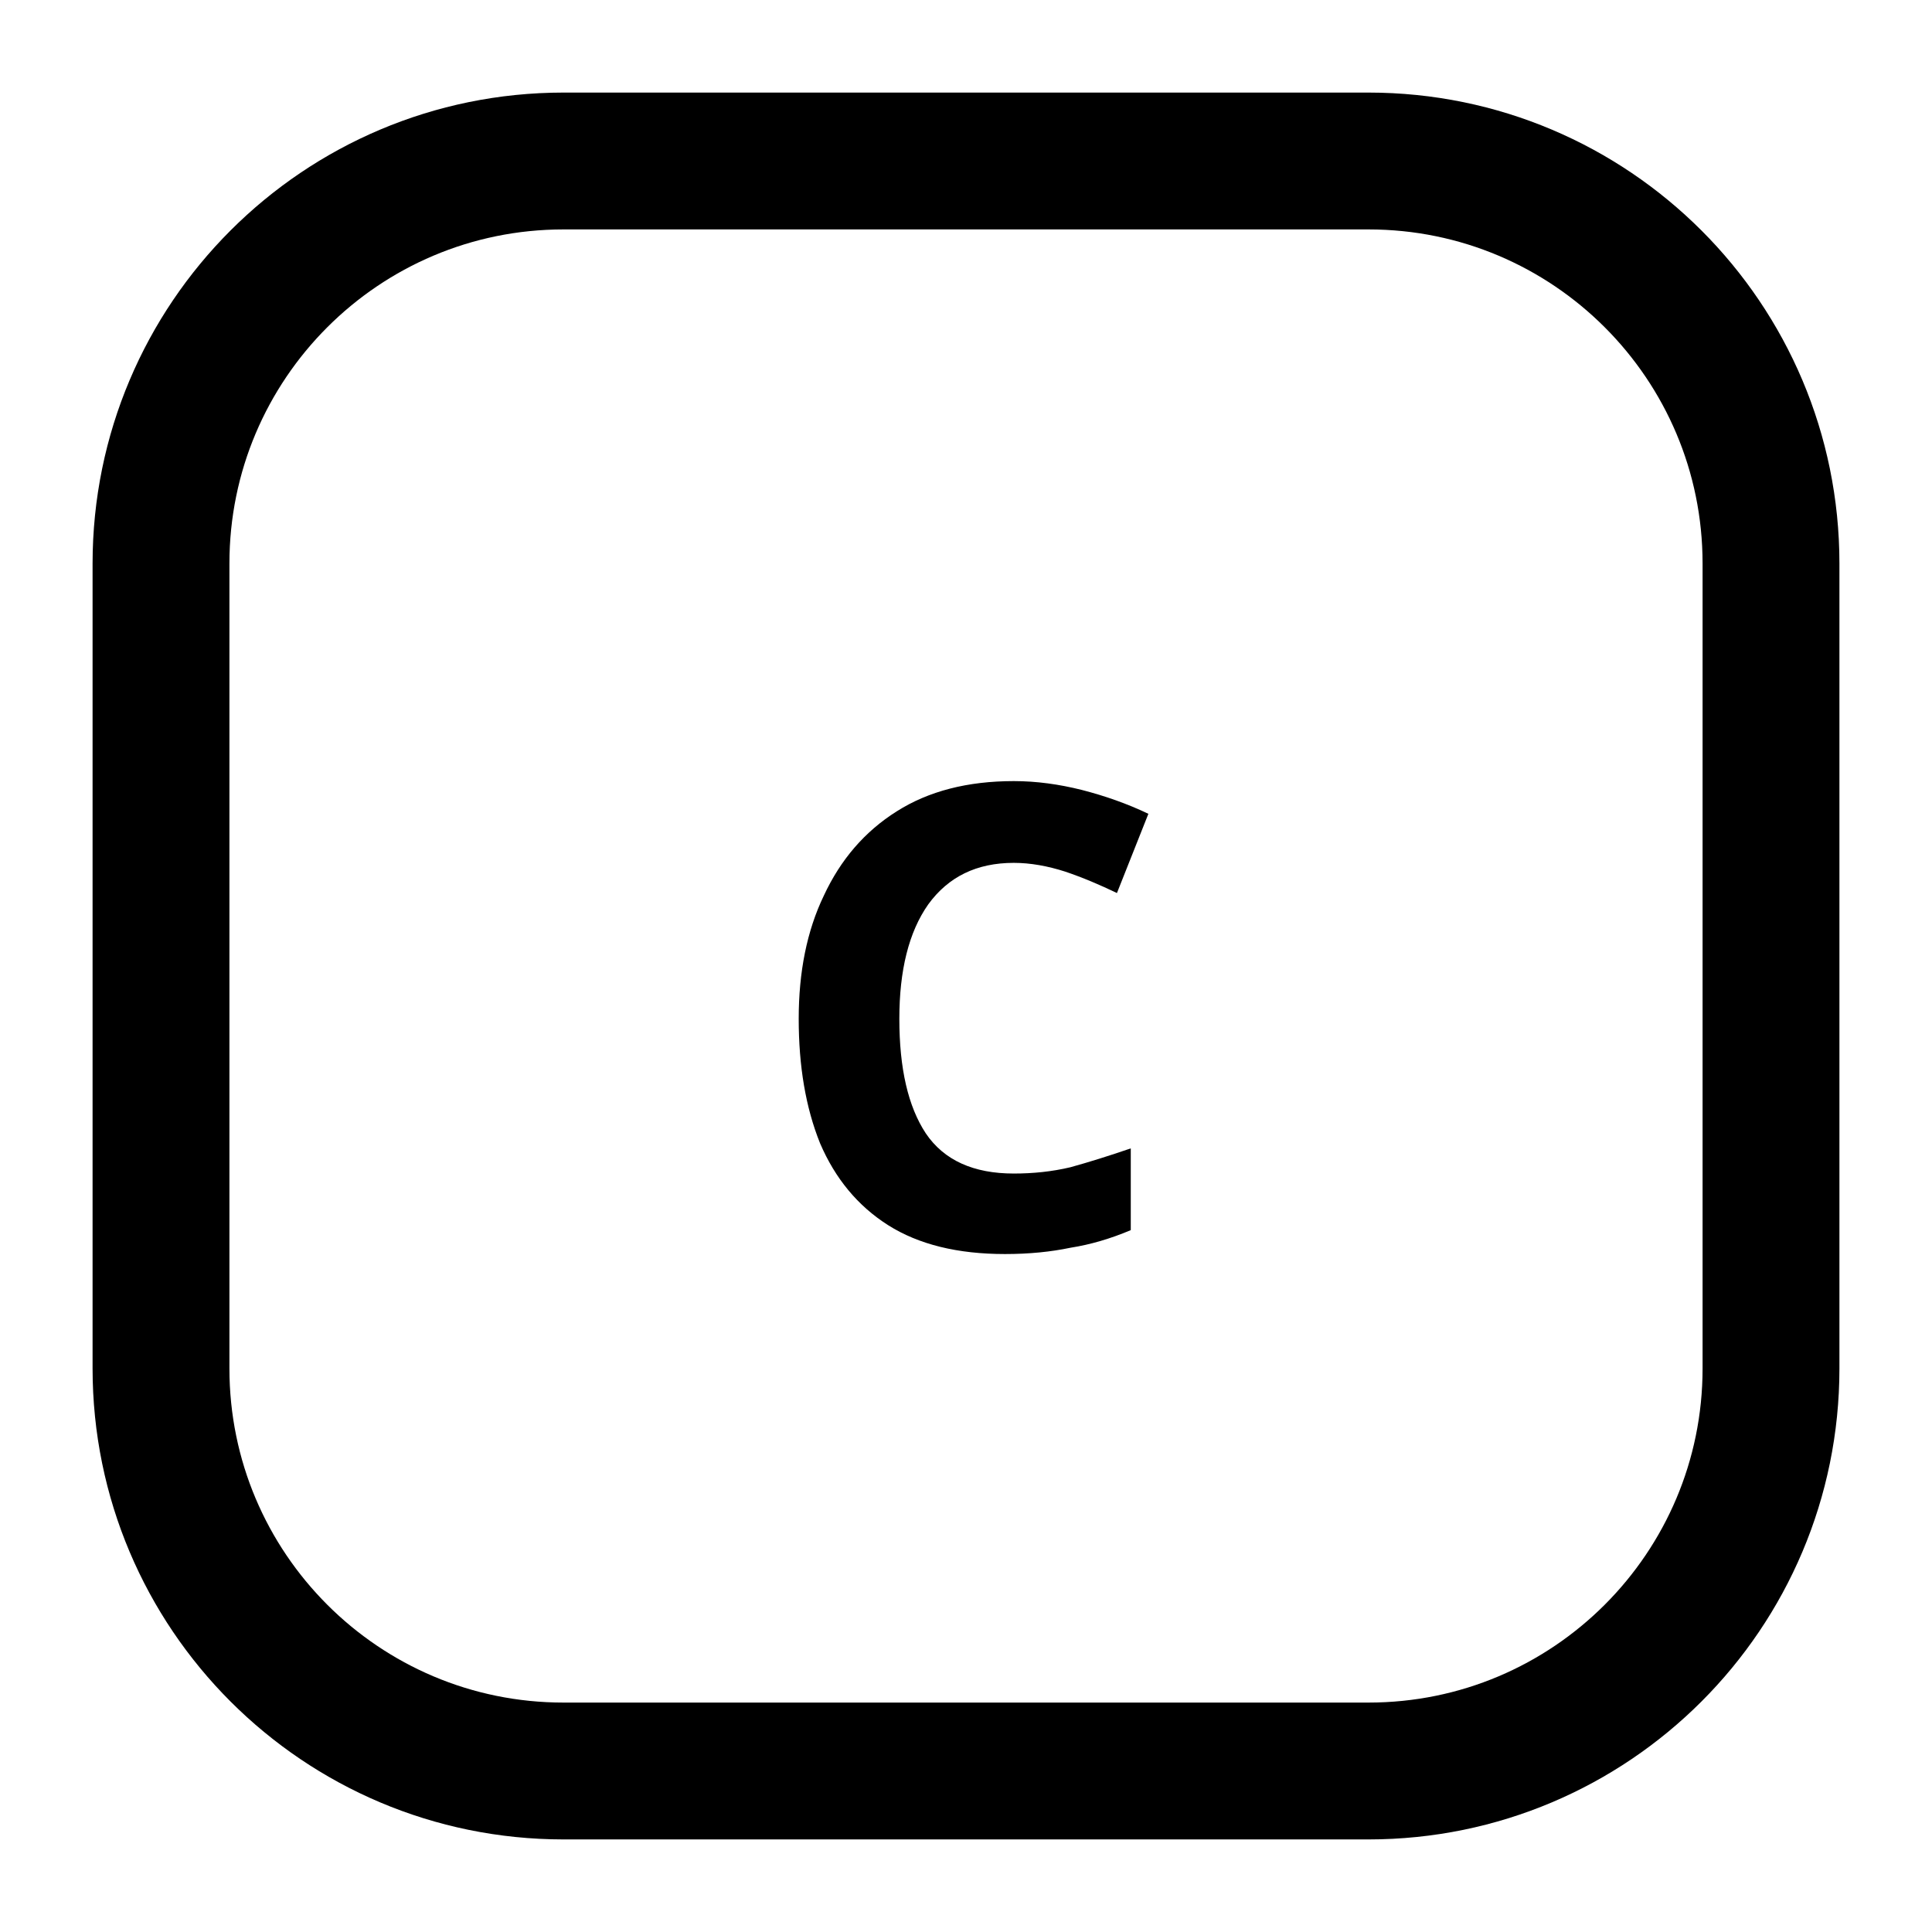
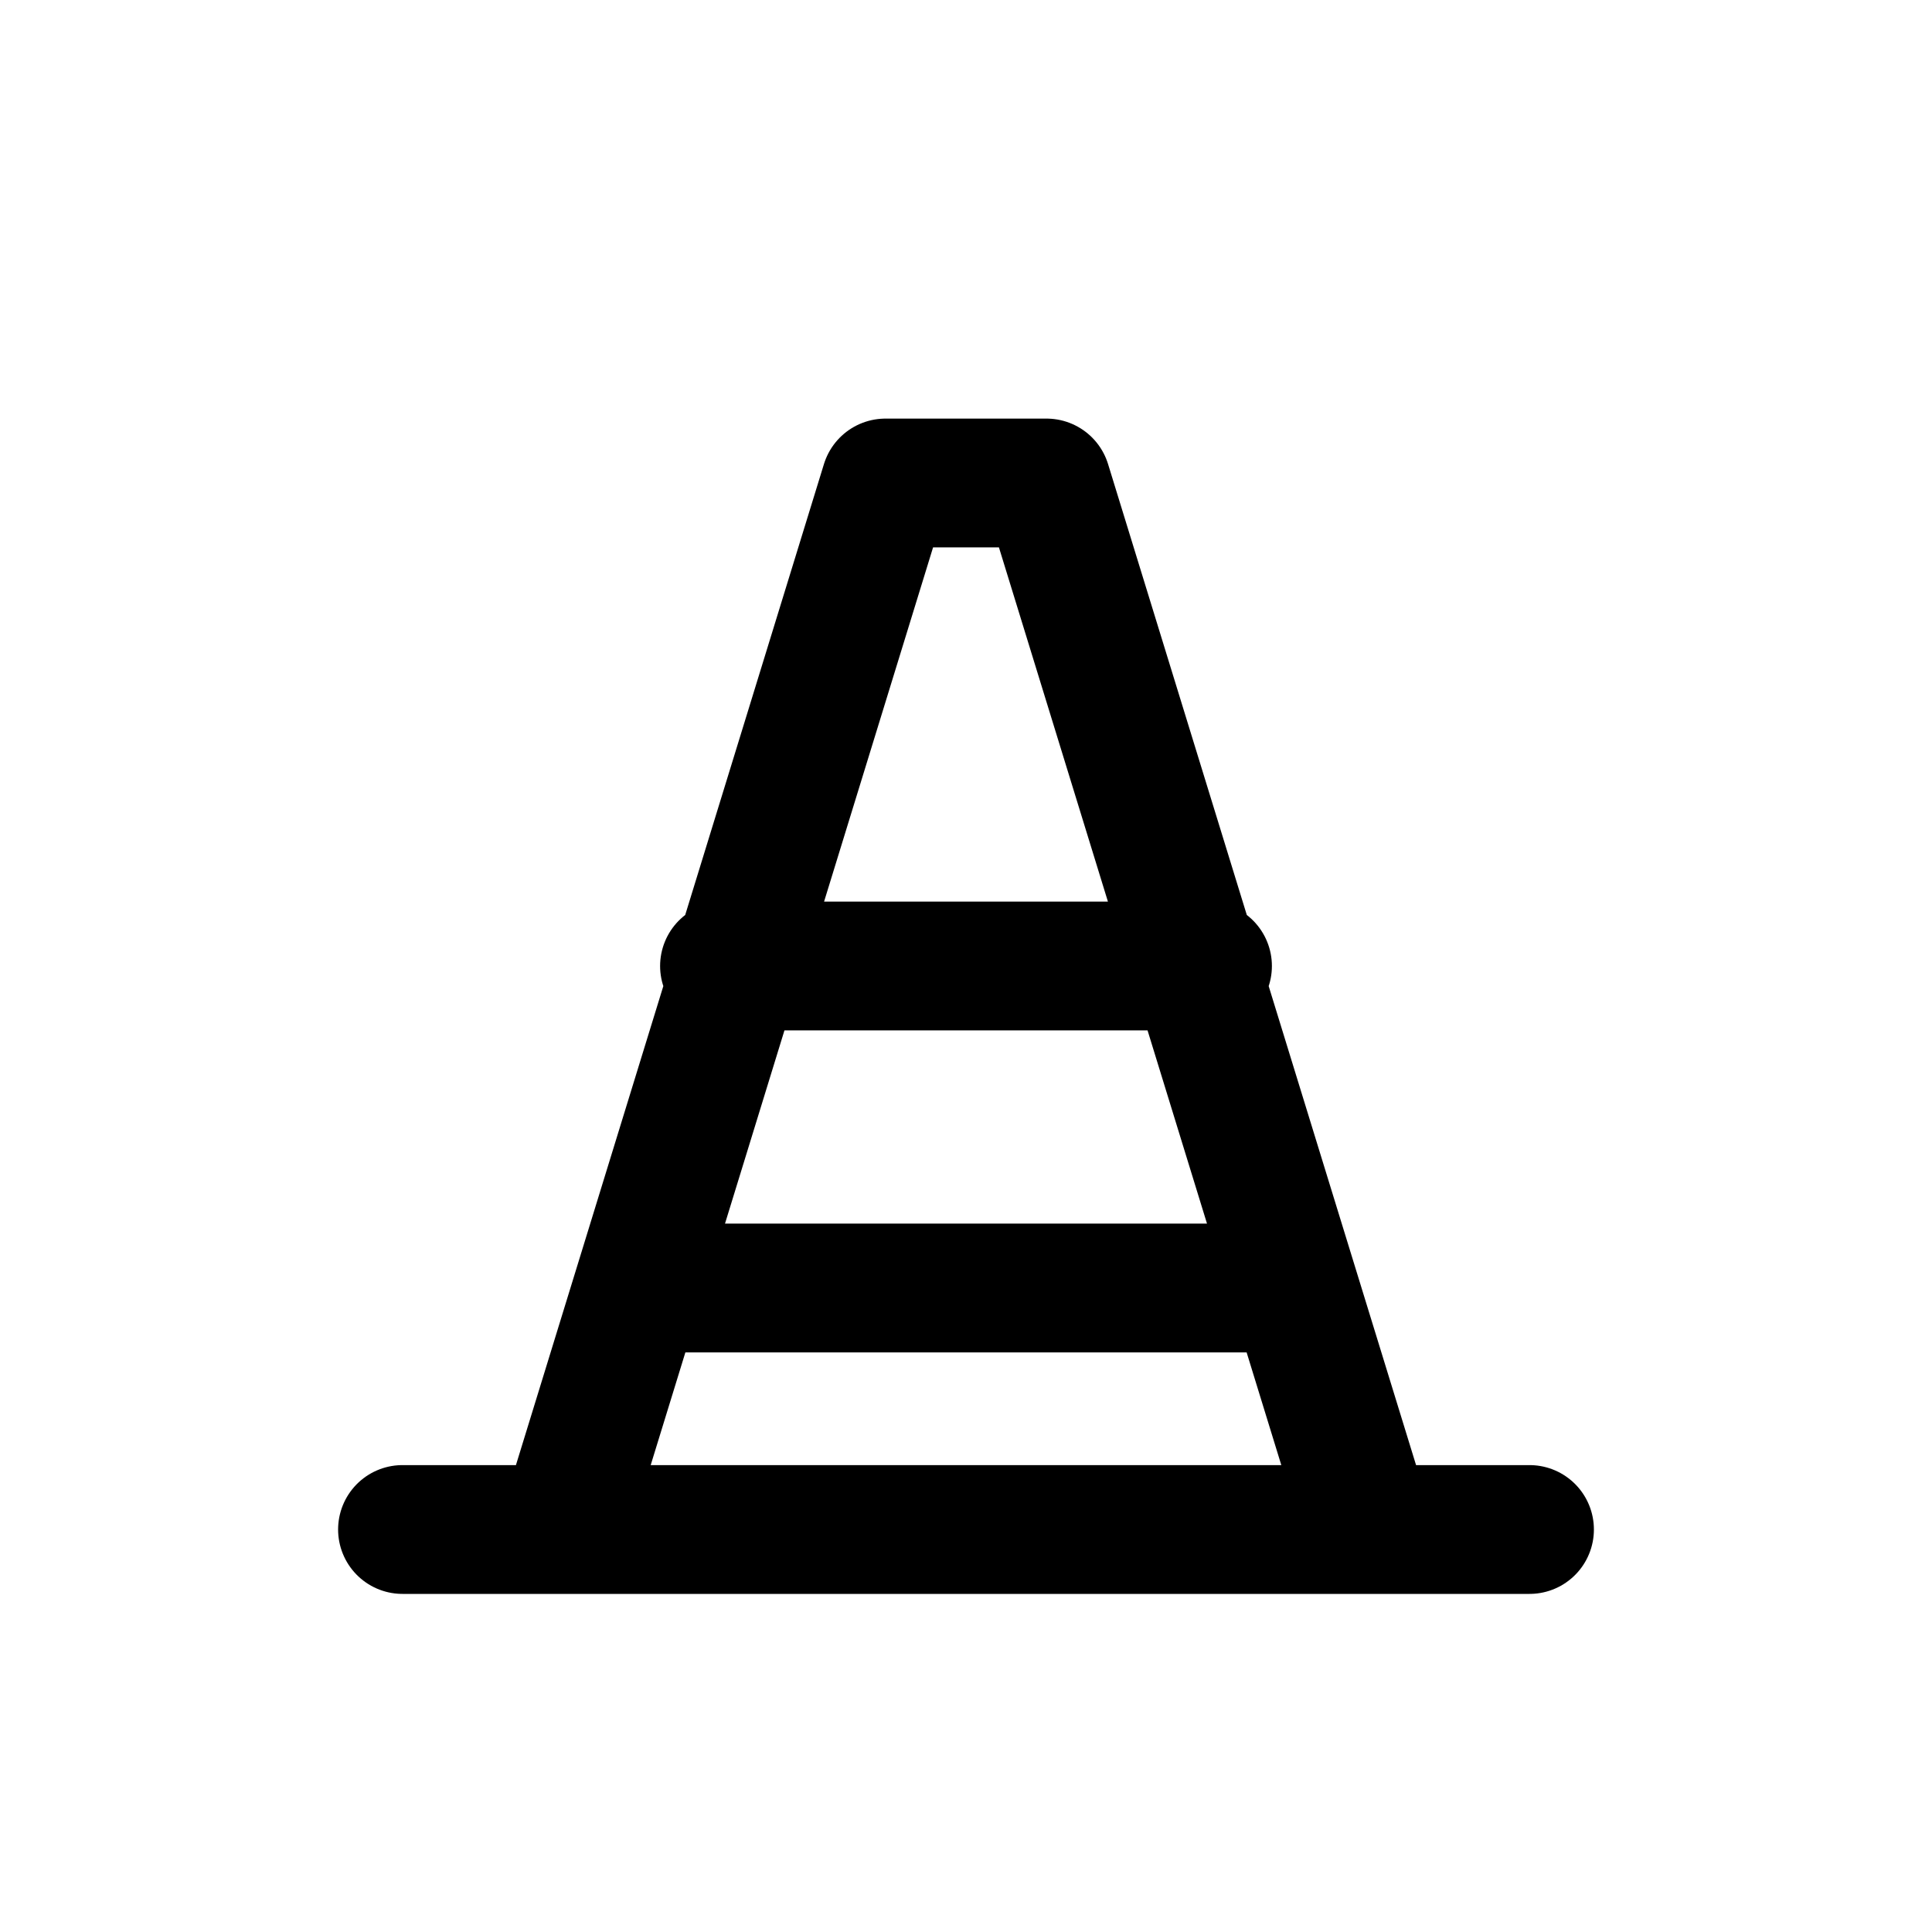
- <svg xmlns="http://www.w3.org/2000/svg" viewBox="0 0 24 24" role="img" aria-label="cone">
-   <rect x="2" y="2" width="20" height="20" rx="5" fill="none" stroke="currentColor" stroke-width="1.7" />
-   <text x="12" y="15.5" text-anchor="middle" fill="currentColor" font-family="system-ui, sans-serif" font-size="8" font-weight="700">C</text>
+ <svg xmlns="http://www.w3.org/2000/svg" viewBox="0 0 24 24" fill="none" stroke="currentColor" stroke-width="1.6" stroke-linecap="round" stroke-linejoin="round">
+   <path d="M5 19h14M7 19l4-13h2l4 13M9 12h6M8 16h8" />
</svg>
